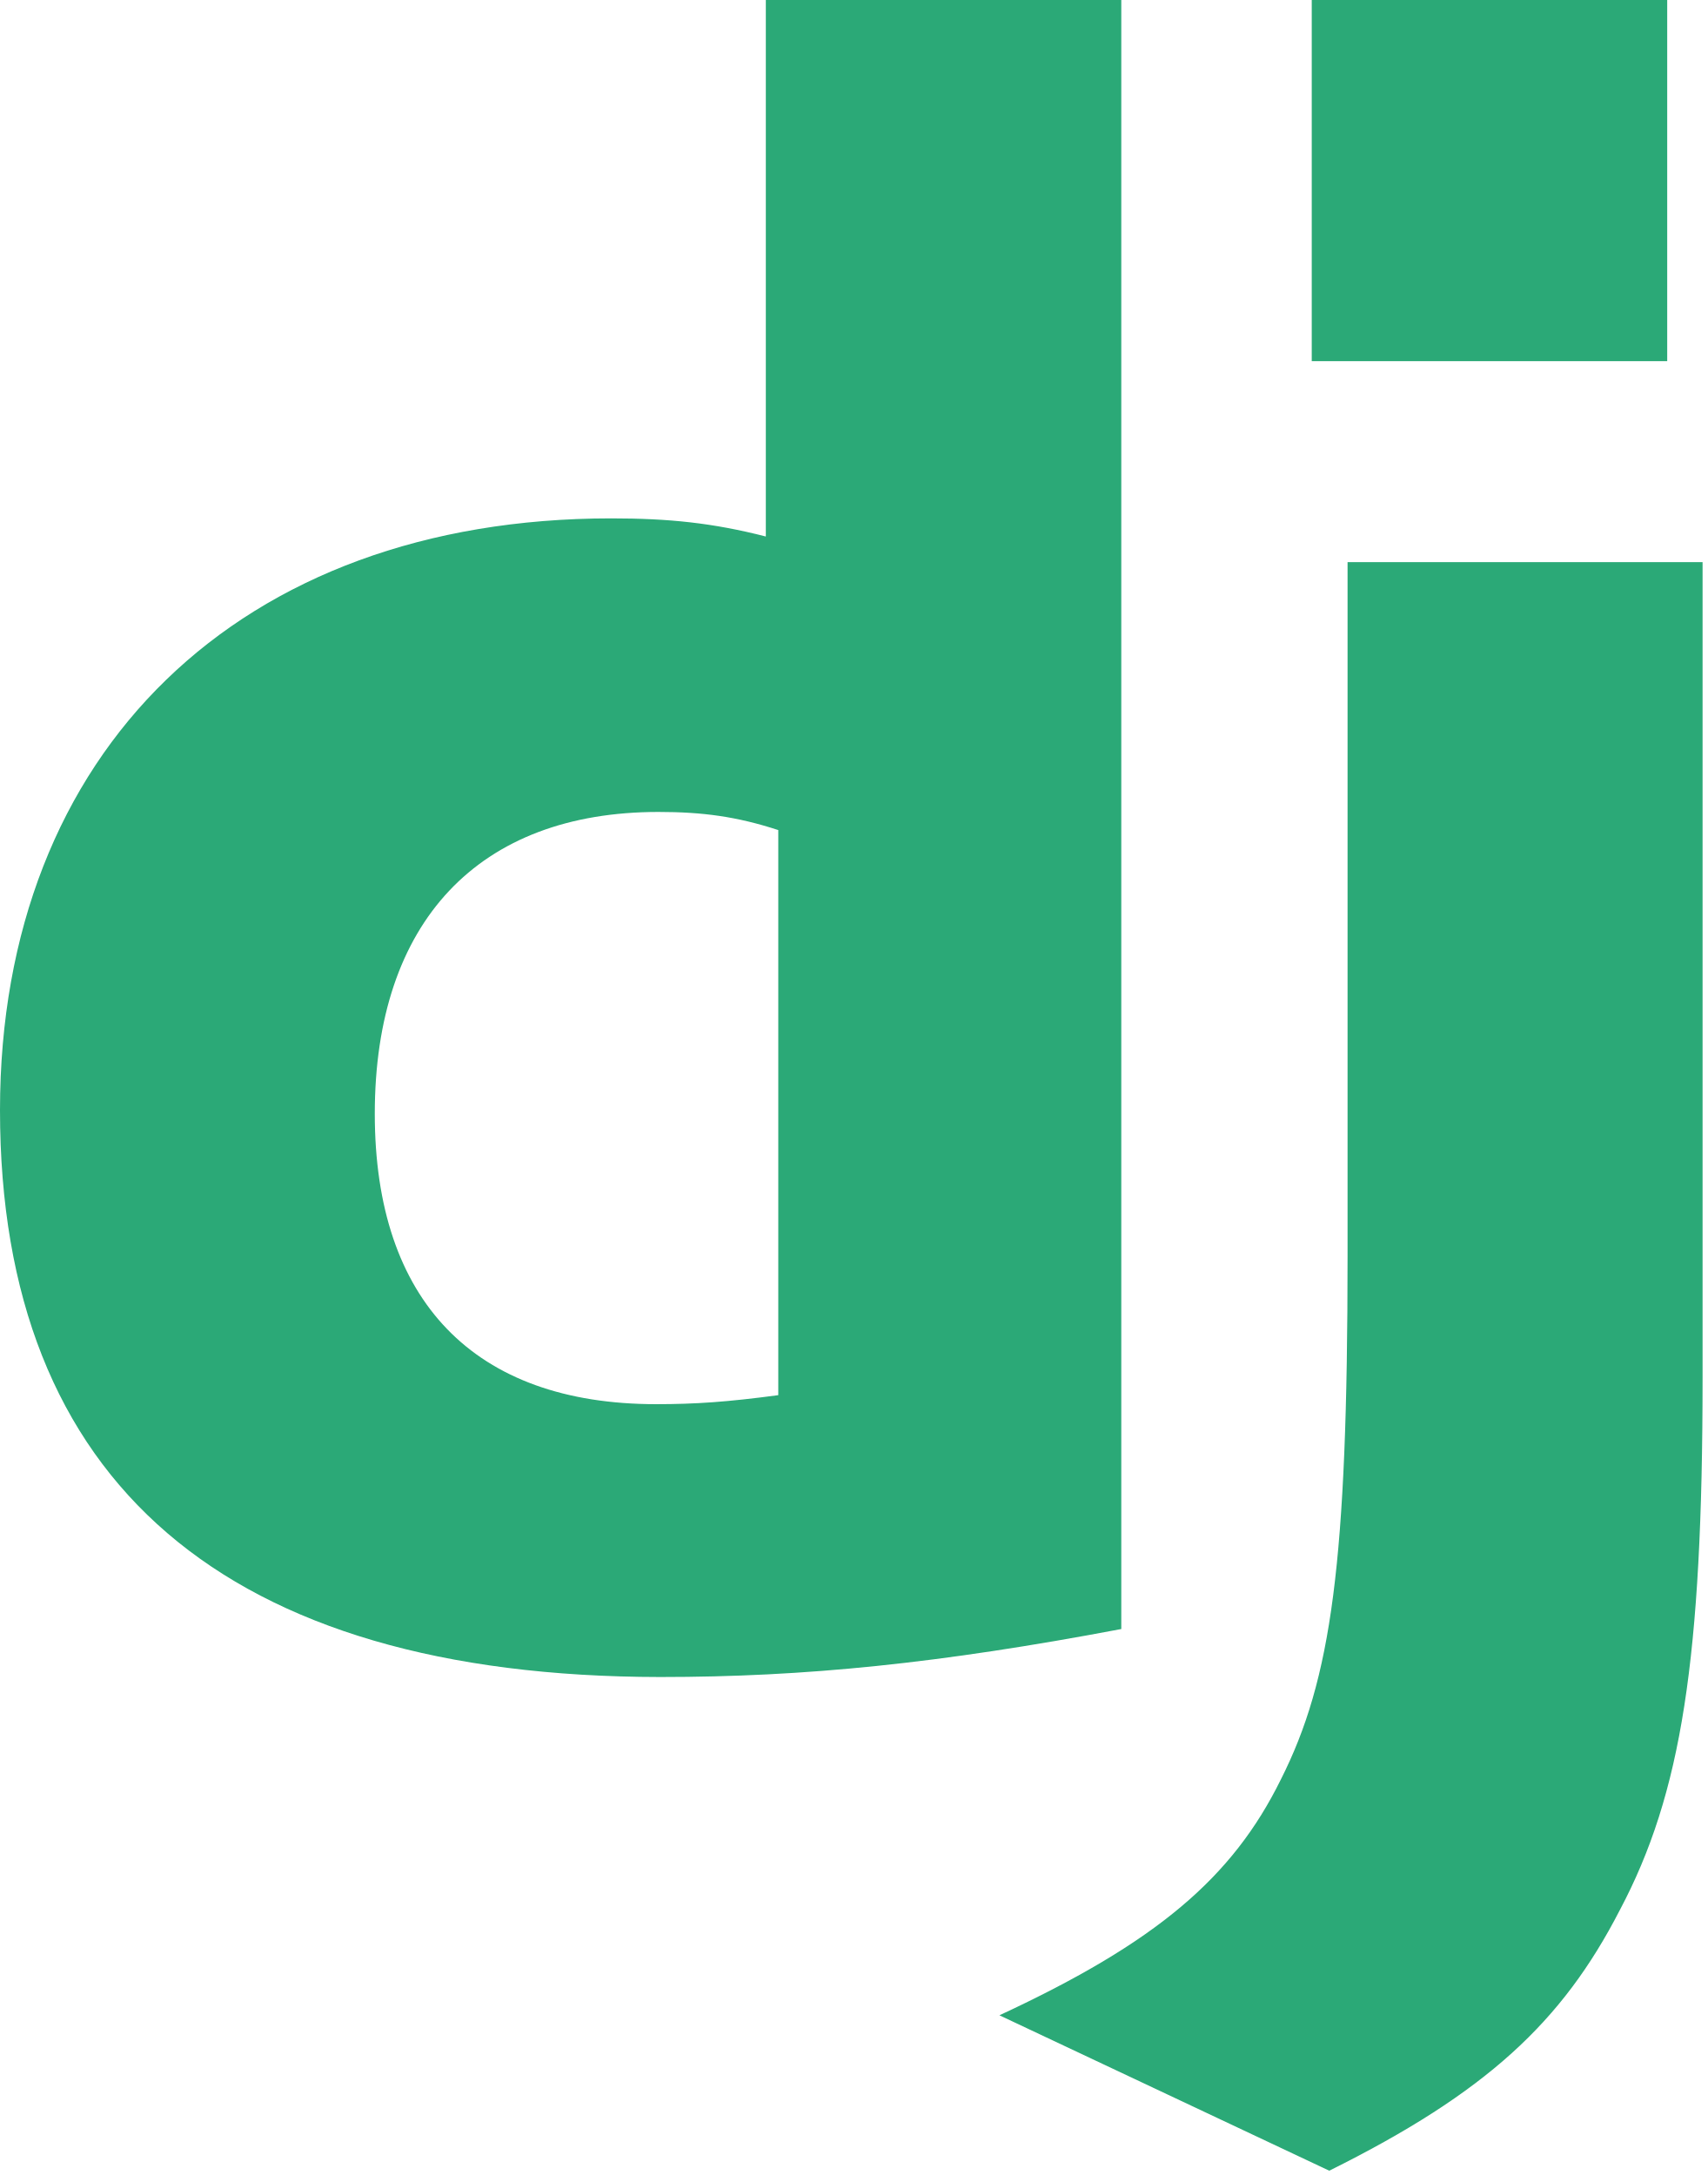
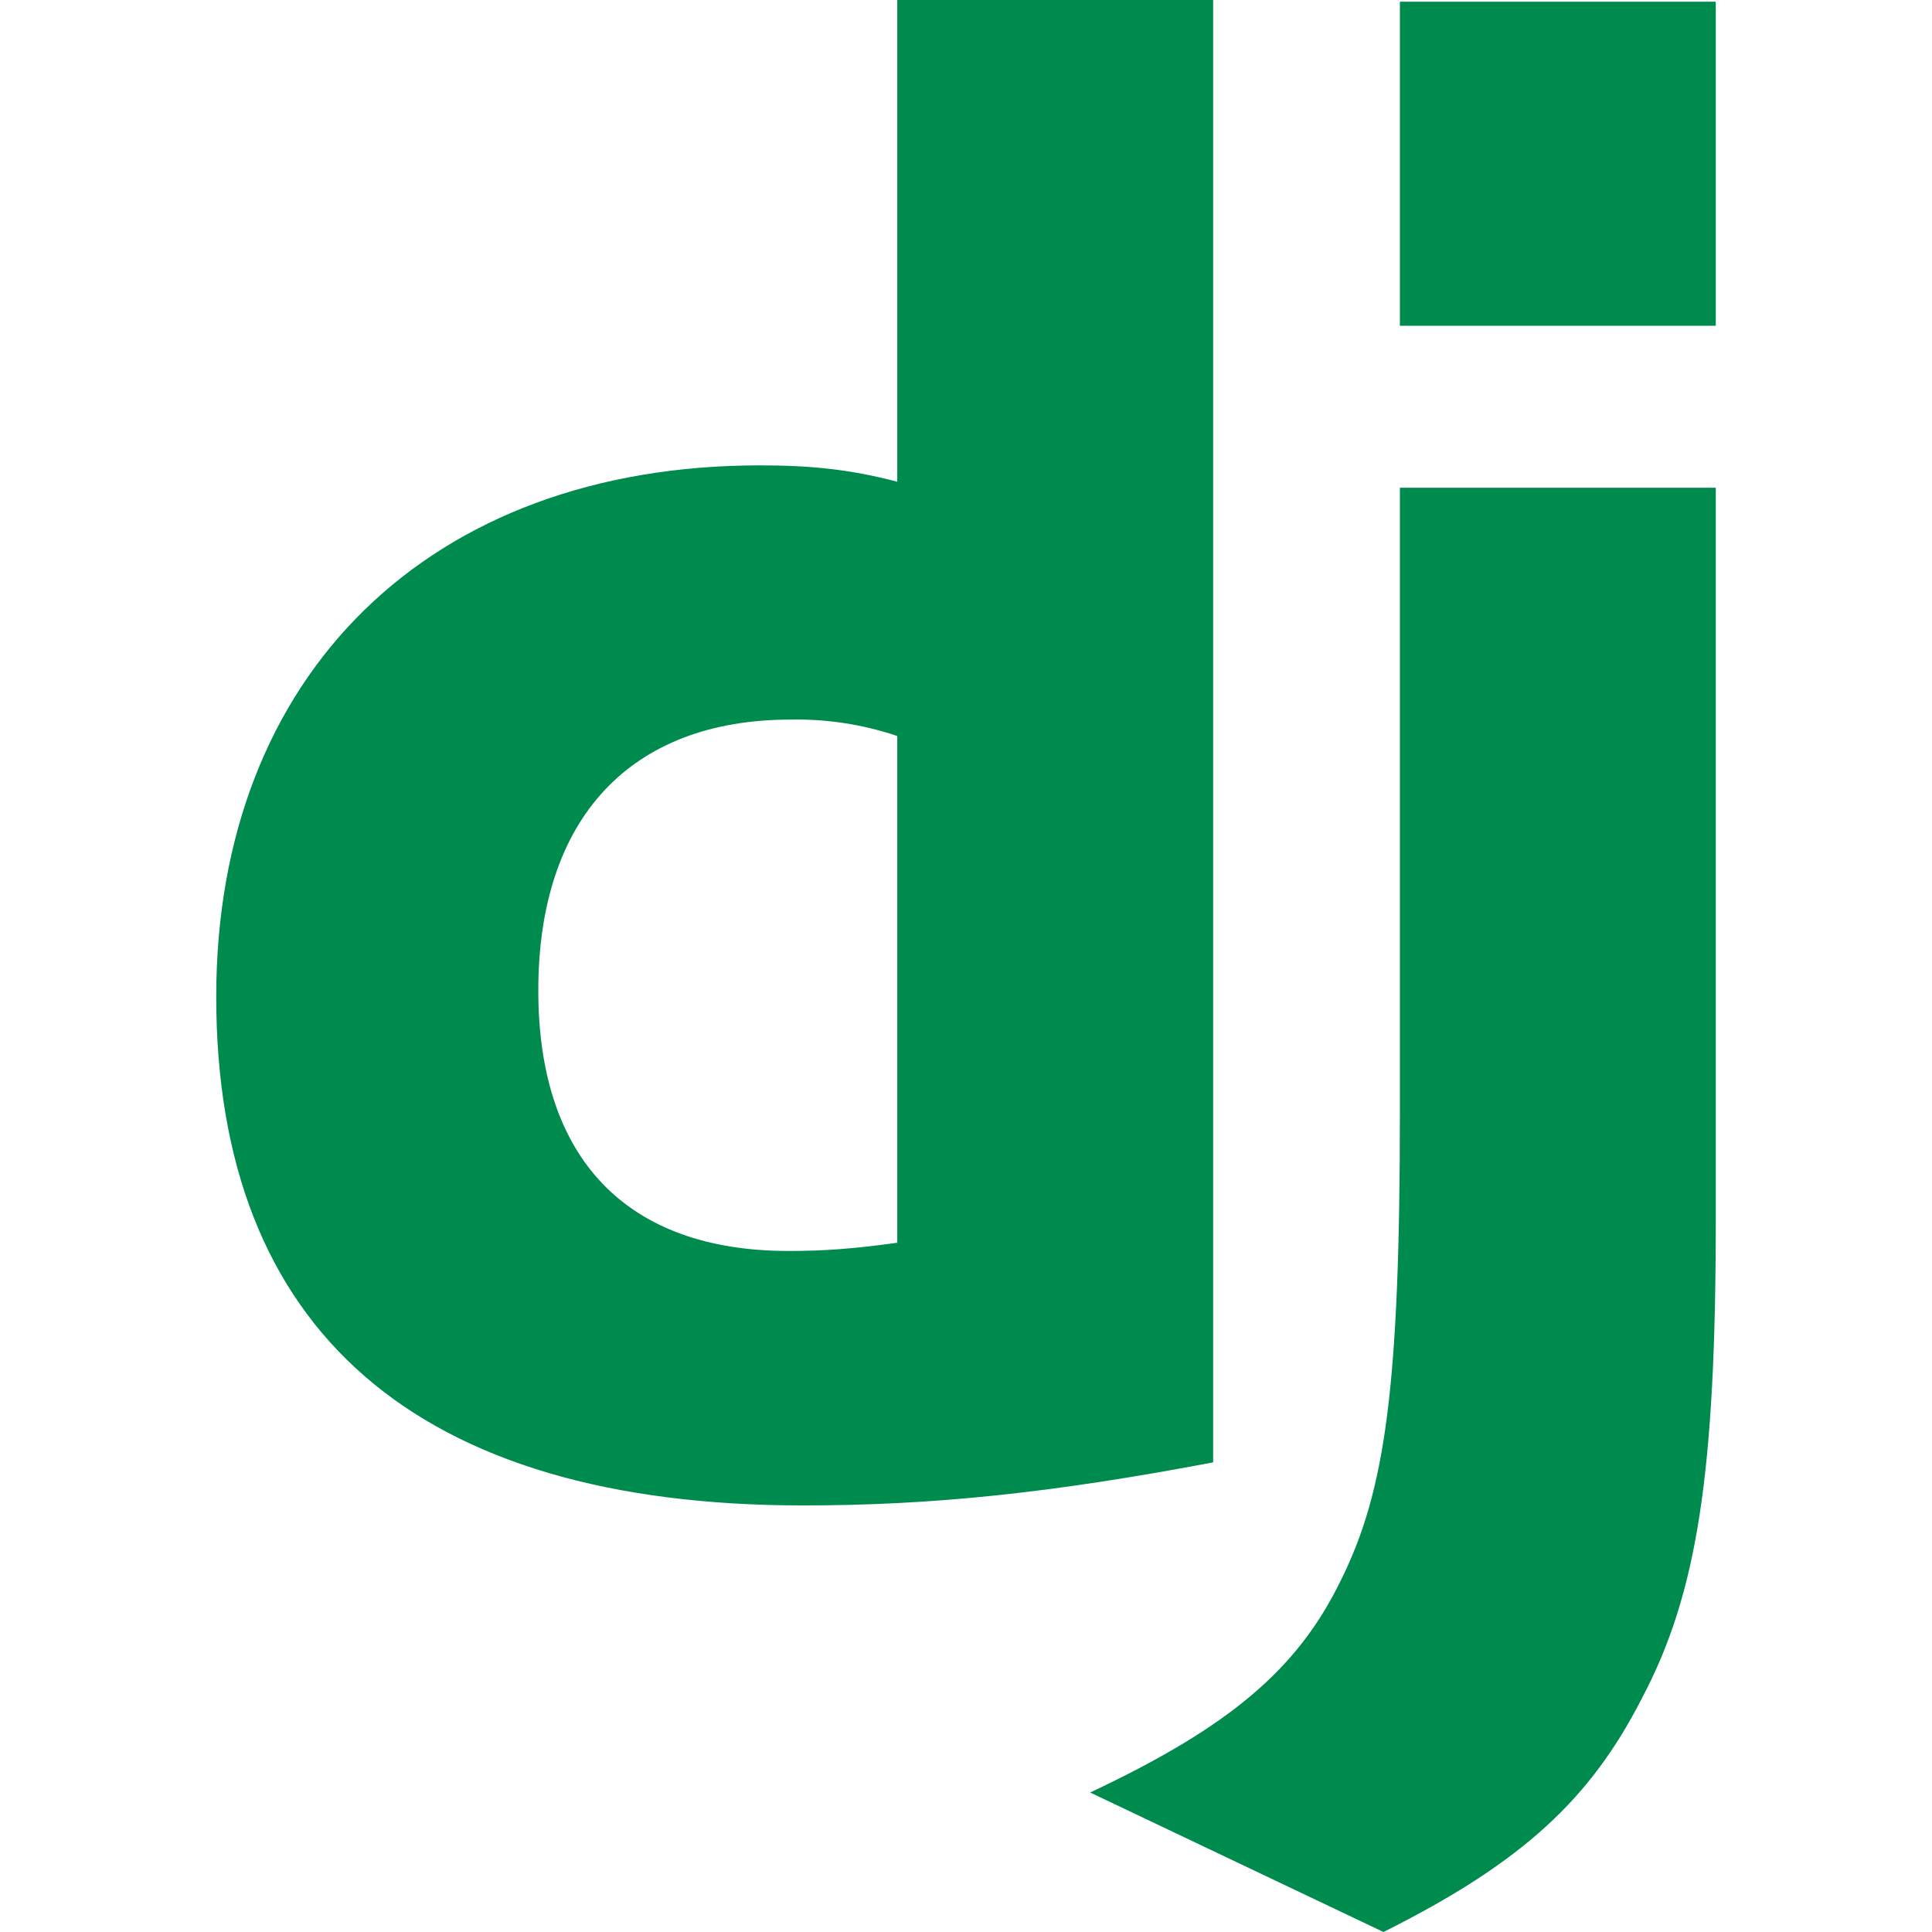
- <svg xmlns="http://www.w3.org/2000/svg" width="1963" height="2500" viewBox="0 0 256 326" preserveAspectRatio="xMinYMin meet">
-   <g fill="#2BA977">
-     <path d="M114.784 0h53.278v244.191c-27.29 5.162-47.38 7.193-69.117 7.193C33.873 251.316 0 222.245 0 166.412c0-53.795 35.93-88.708 91.608-88.708 8.64 0 15.222.68 23.176 2.717V0zm1.867 124.427c-6.24-2.038-11.382-2.717-17.965-2.717-26.947 0-42.512 16.437-42.512 45.243 0 28.046 14.88 43.532 42.17 43.532 5.896 0 10.696-.332 18.307-1.351v-84.707z" />
-     <path d="M255.187 84.26v122.263c0 42.105-3.154 62.353-12.411 79.81-8.64 16.783-20.022 27.366-43.541 39.055l-49.438-23.297c23.519-10.93 34.901-20.588 42.17-35.327 7.61-15.072 10.01-32.529 10.01-78.445V84.261h53.21zM196.608 0h53.278v54.135h-53.278V0z" />
-   </g>
+ <svg xmlns="http://www.w3.org/2000/svg" fill="#008b4e" role="img" viewBox="0 0 24 24">
+   <path d="M11.146 0h3.924v18.166c-2.013.382-3.491.535-5.096.535-4.791 0-7.288-2.166-7.288-6.32 0-4.002 2.65-6.6 6.753-6.6.637 0 1.121.05 1.707.203zm0 9.143a3.894 3.894 0 00-1.325-.204c-1.988 0-3.134 1.223-3.134 3.365 0 2.09 1.096 3.236 3.109 3.236.433 0 .79-.025 1.35-.102V9.142zM21.314 6.06v9.098c0 3.134-.229 4.638-.917 5.937-.637 1.249-1.478 2.039-3.211 2.905l-3.644-1.733c1.733-.815 2.574-1.53 3.109-2.625.561-1.121.739-2.421.739-5.835V6.059h3.924zM17.39.021h3.924v4.026H17.39z" />
</svg>
